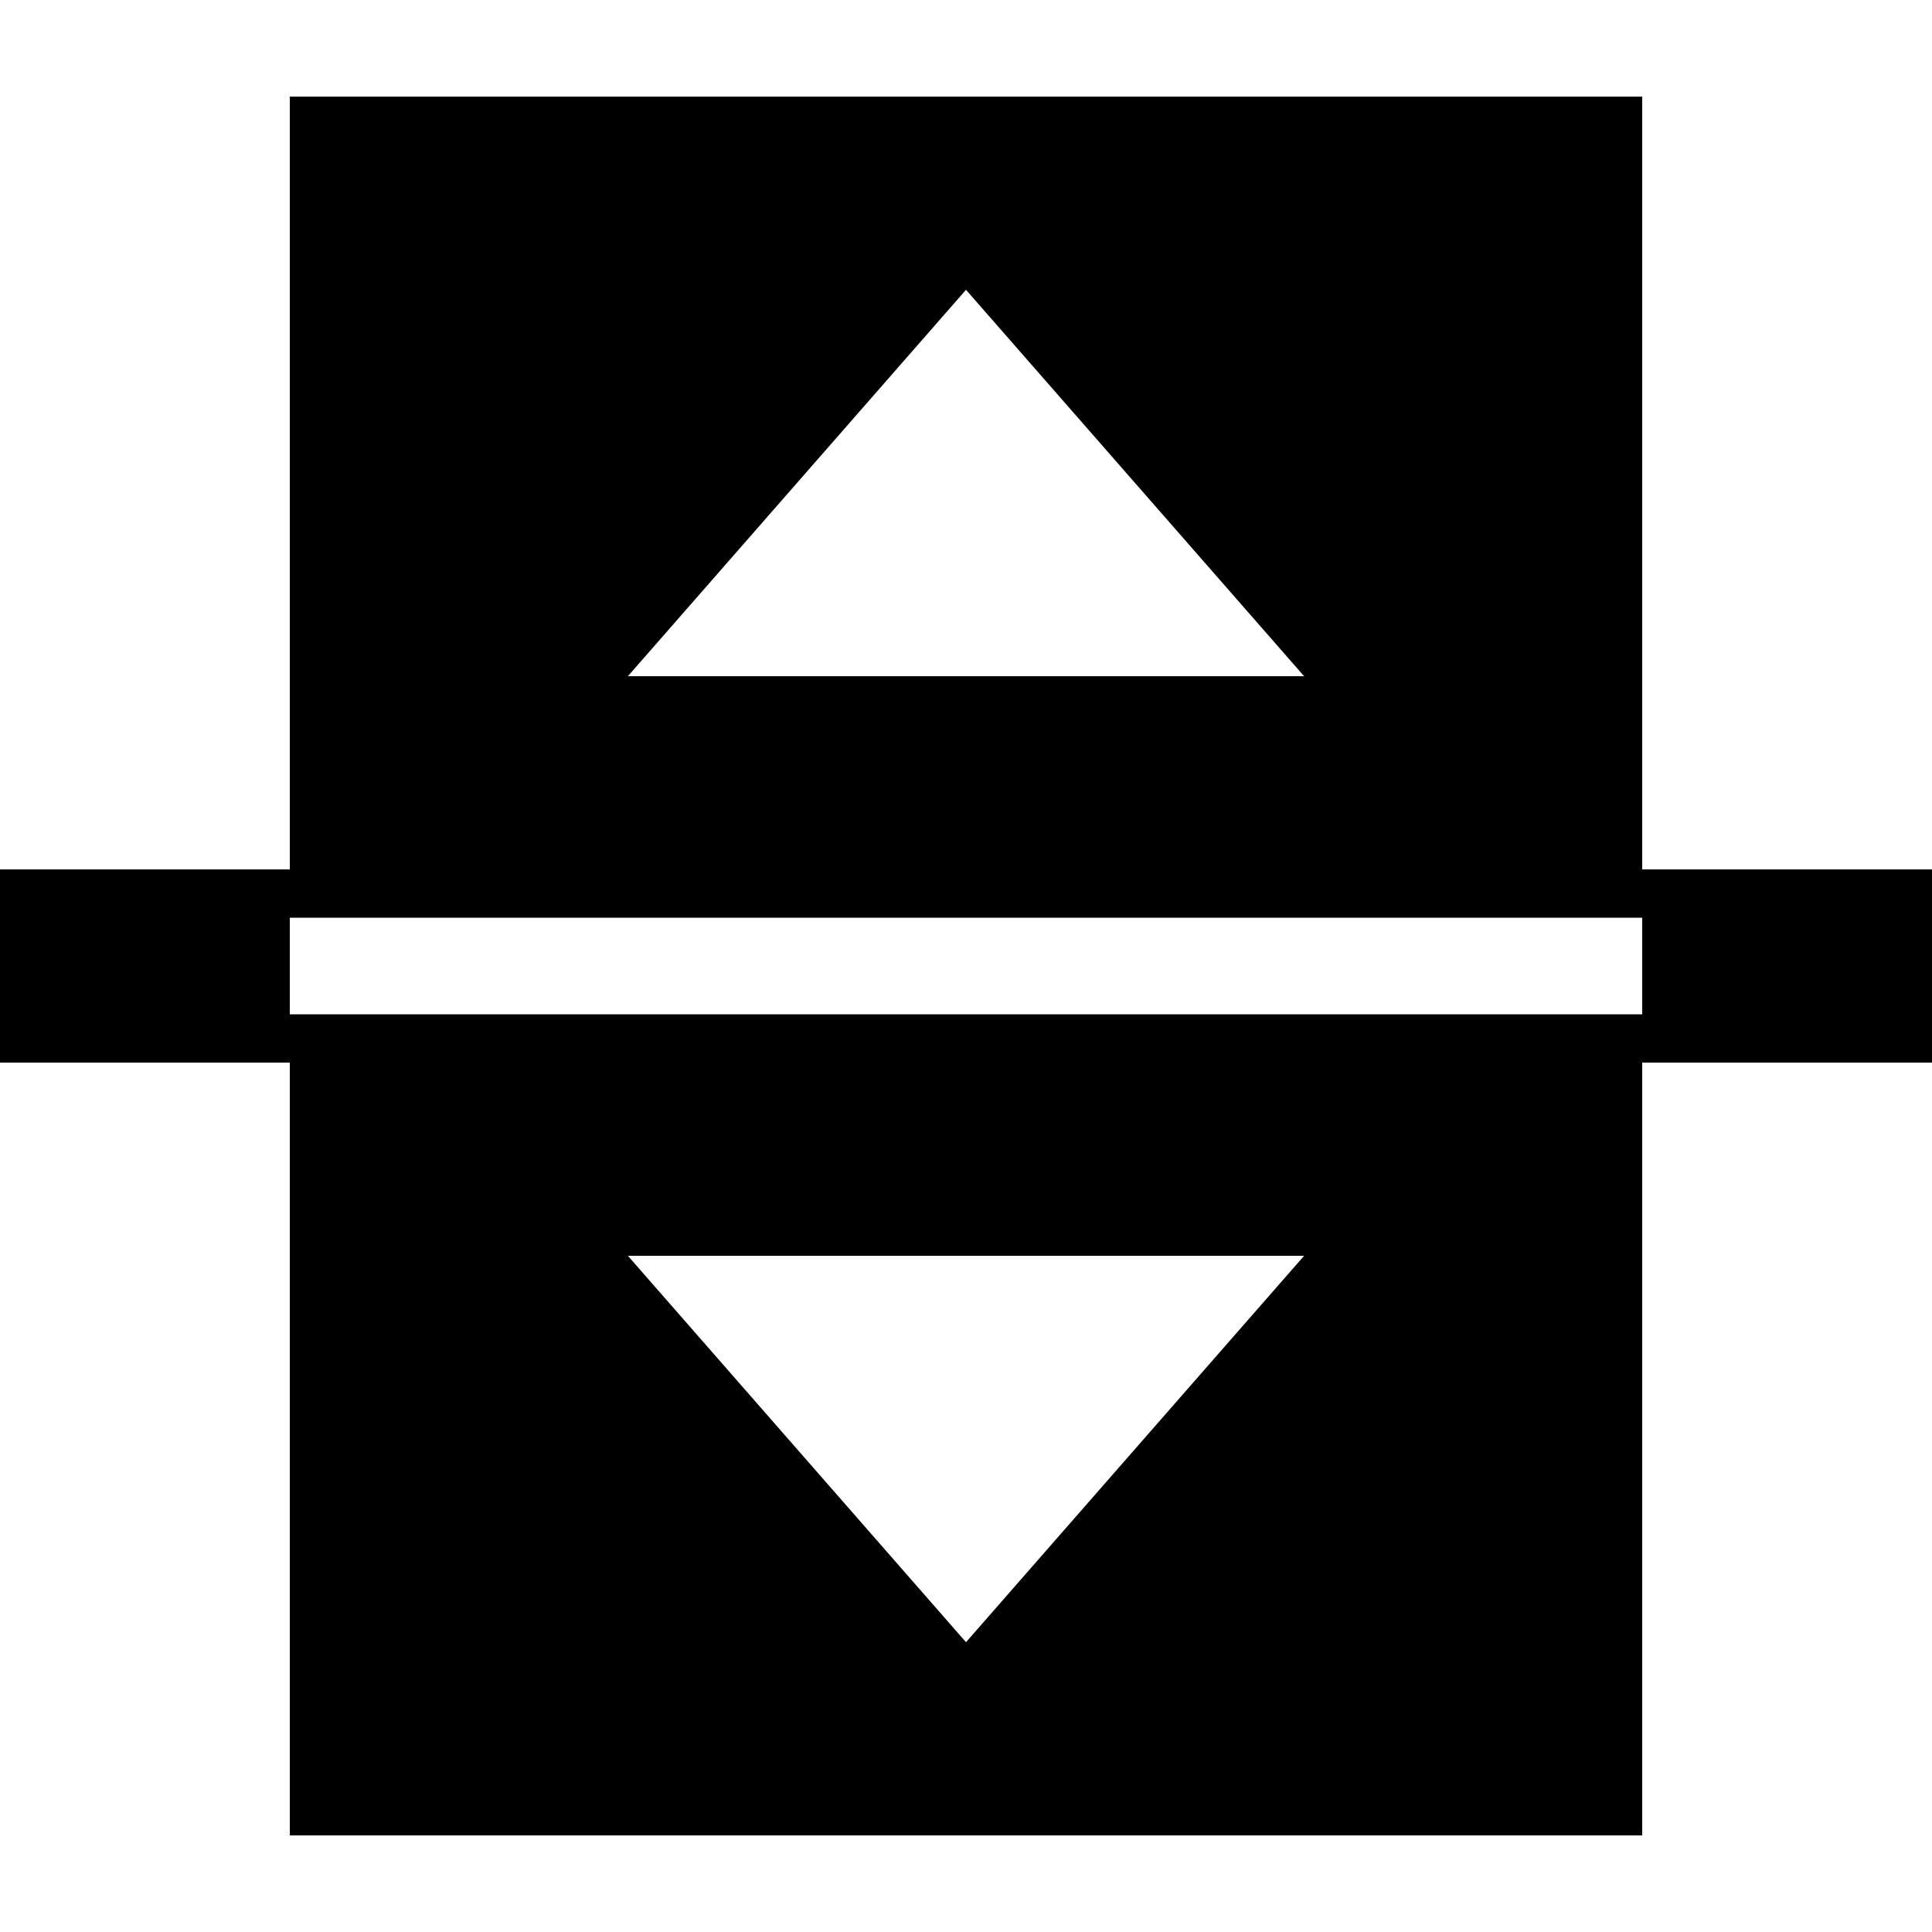
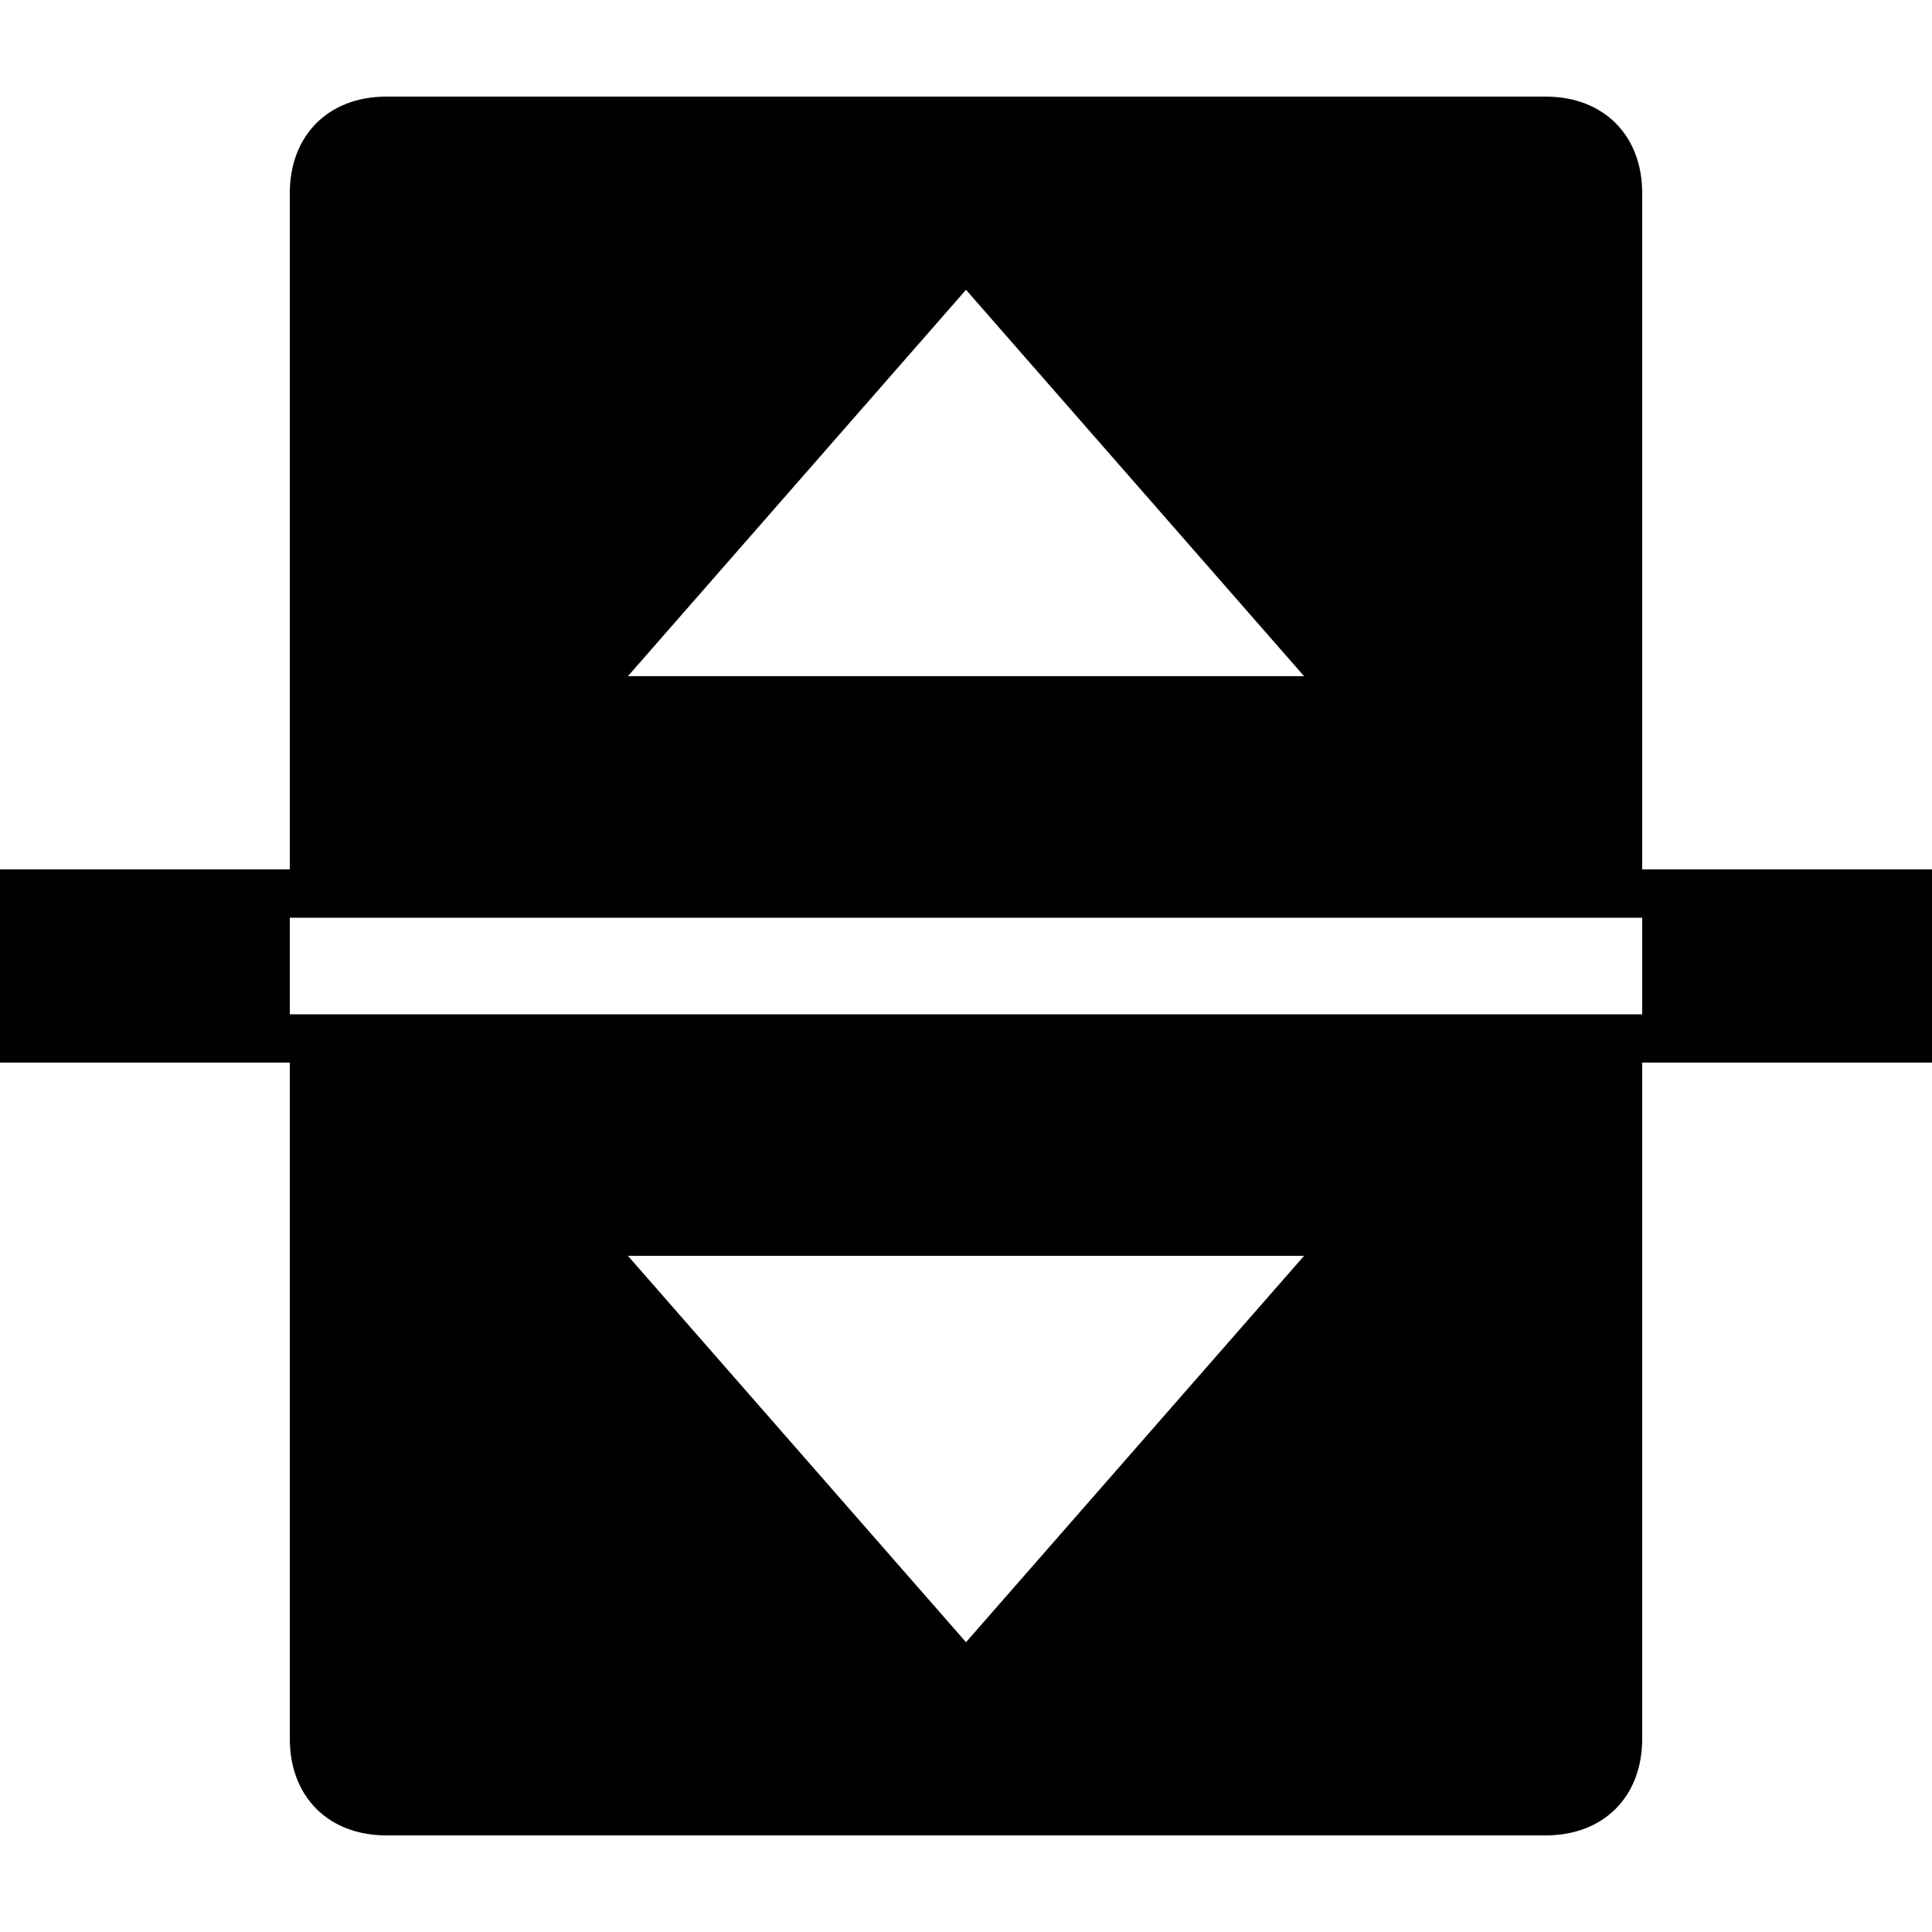
- <svg xmlns="http://www.w3.org/2000/svg" version="1.1" width="20" height="20" viewBox="0 0 20 20">
-   <g>
- </g>
-   <path d="M20 9v2h-3v8h-14v-8h-3v-2h3v-8h14v8h3zM6.5 7h7l-3.5-4zM17 9.5h-14v1h14v-1zM13.5 13h-7l3.5 4z" fill="#000000" />
+ <svg xmlns="http://www.w3.org/2000/svg" version="1.1" id="Layer_1" x="0px" y="0px" viewBox="-295 387 20 20" style="enable-background:new -295 387 20 20;" xml:space="preserve">
+   <path d="M-275,396v2h-3v7c0,0.6-0.4,1-1,1h-12c-0.6,0-1-0.4-1-1v-7h-3v-2h3v-7c0-0.6,0.4-1,1-1h12c0.6,0,1,0.4,1,1v7H-275z   M-288.5,394h7l-3.5-4L-288.5,394z M-278,396.5h-14v1h14V396.5z M-281.5,400h-7l3.5,4L-281.5,400z" />
</svg>
